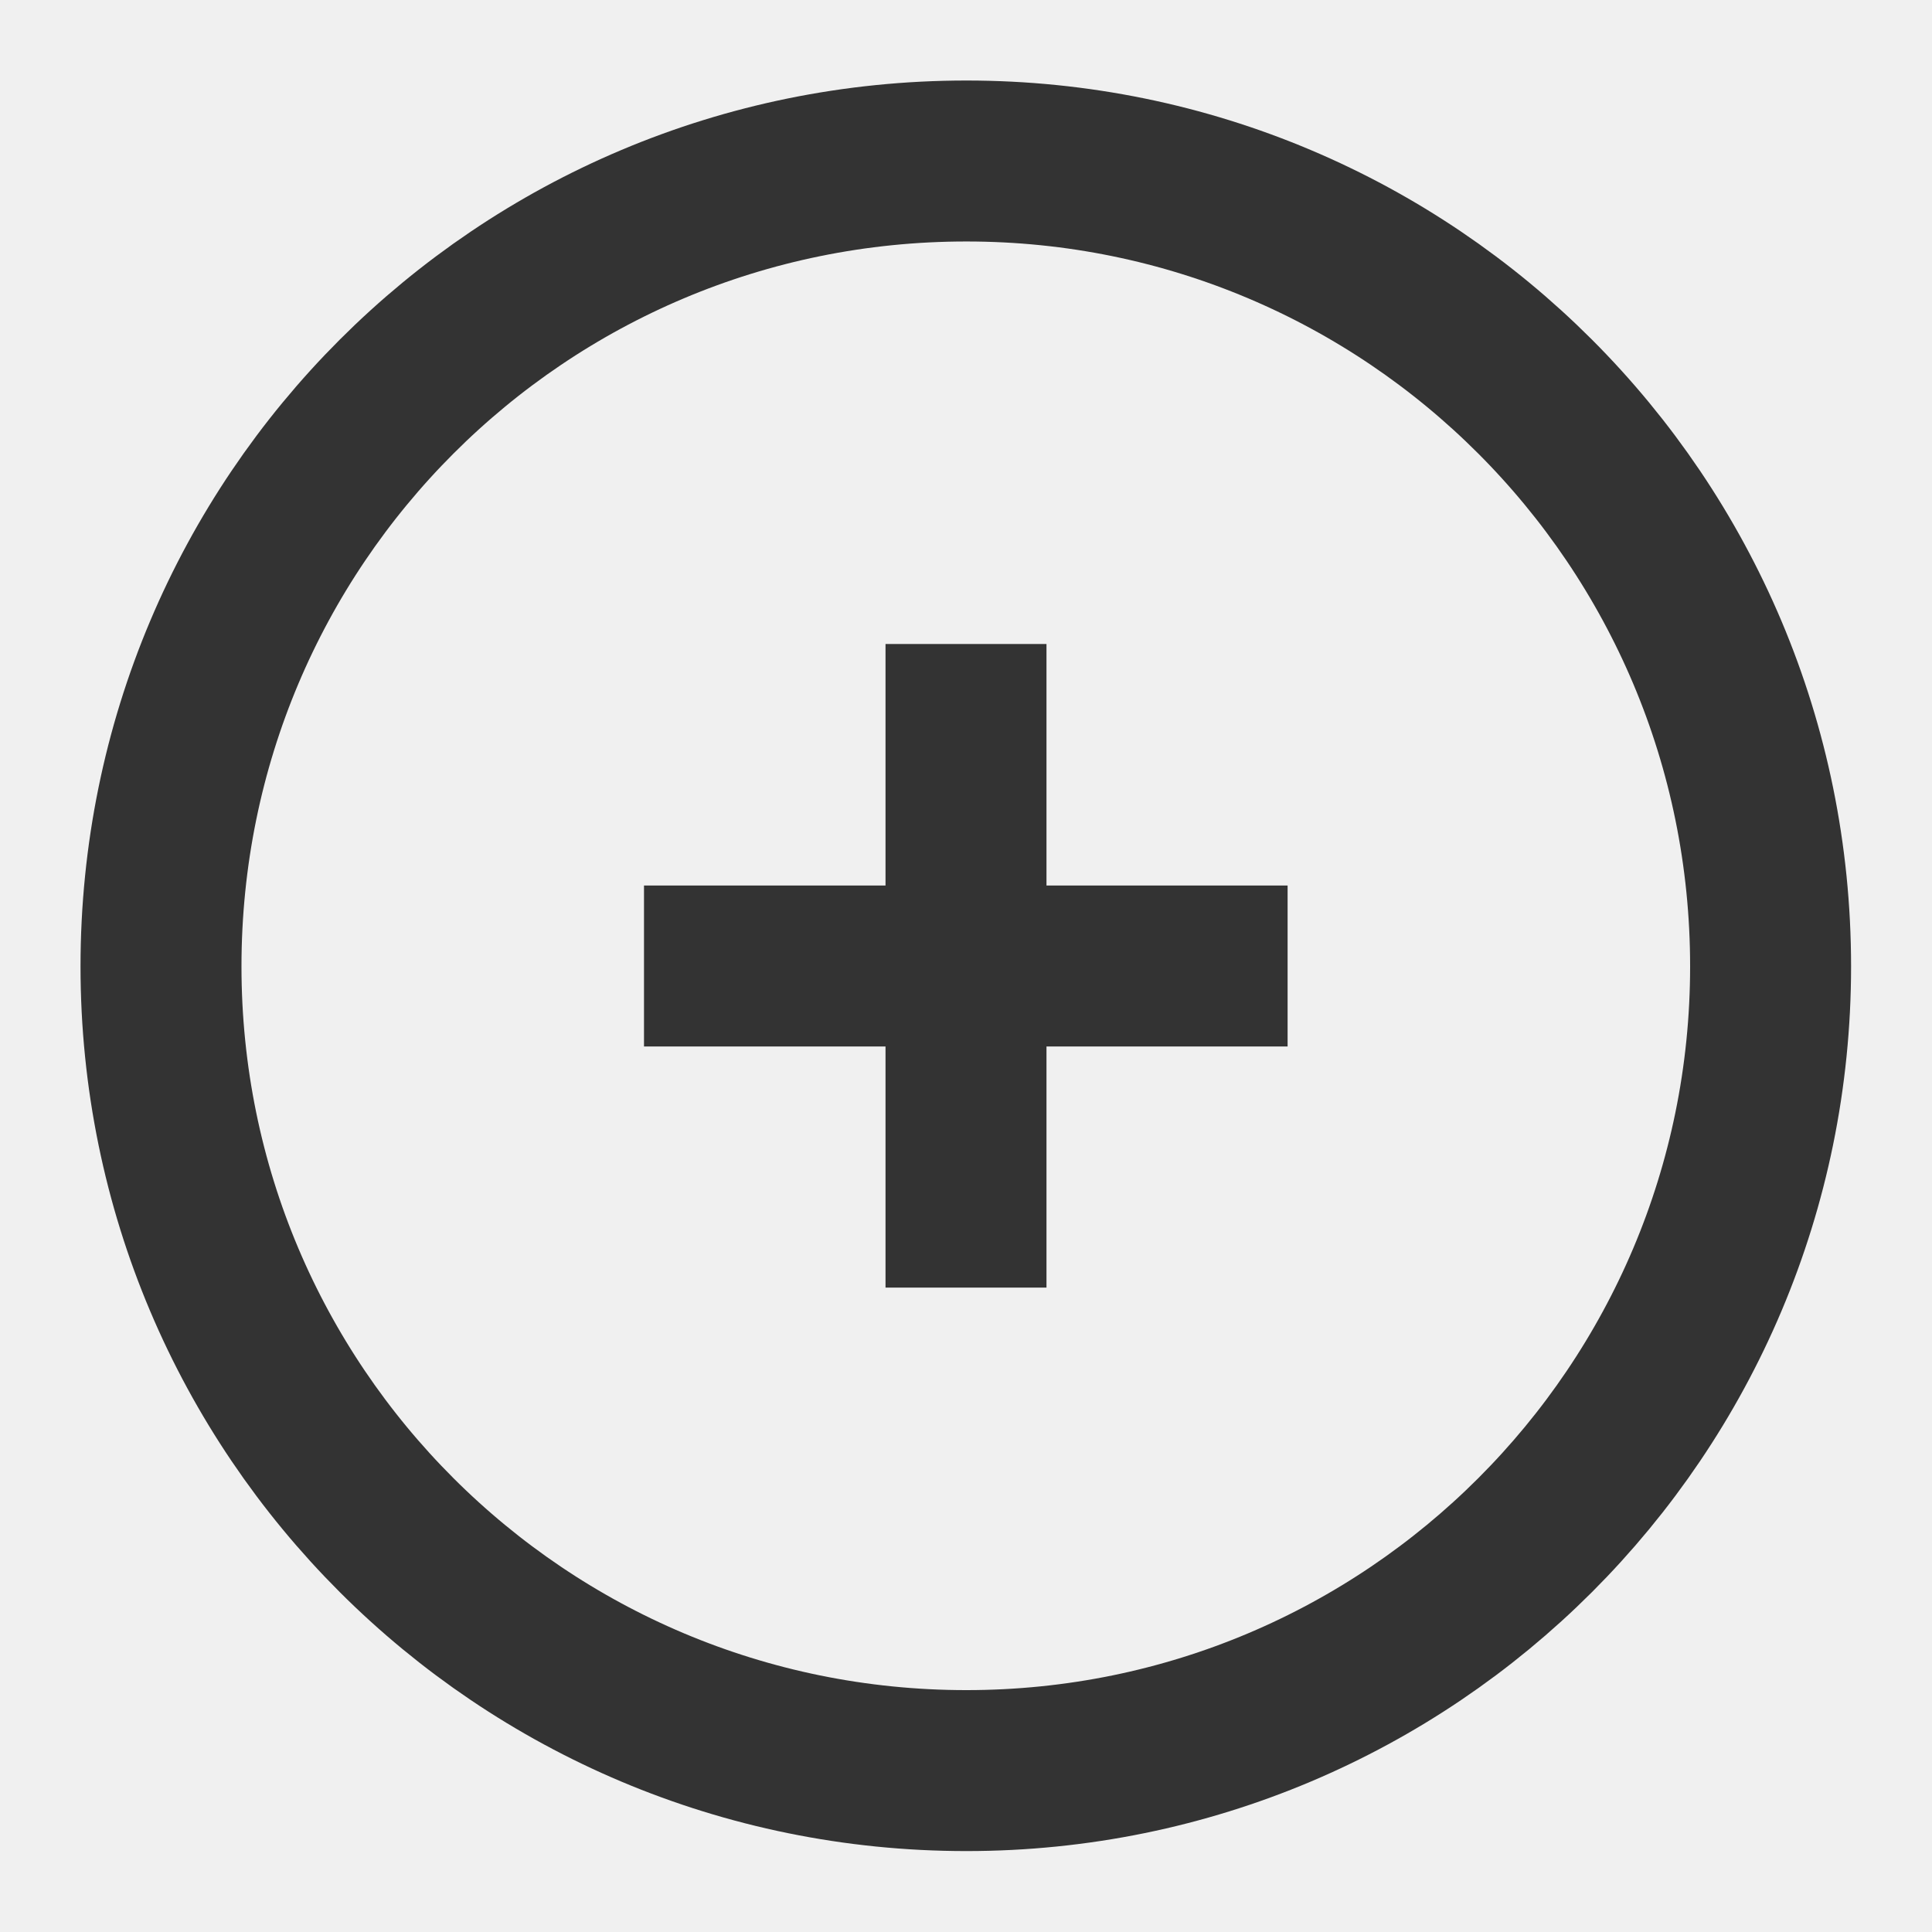
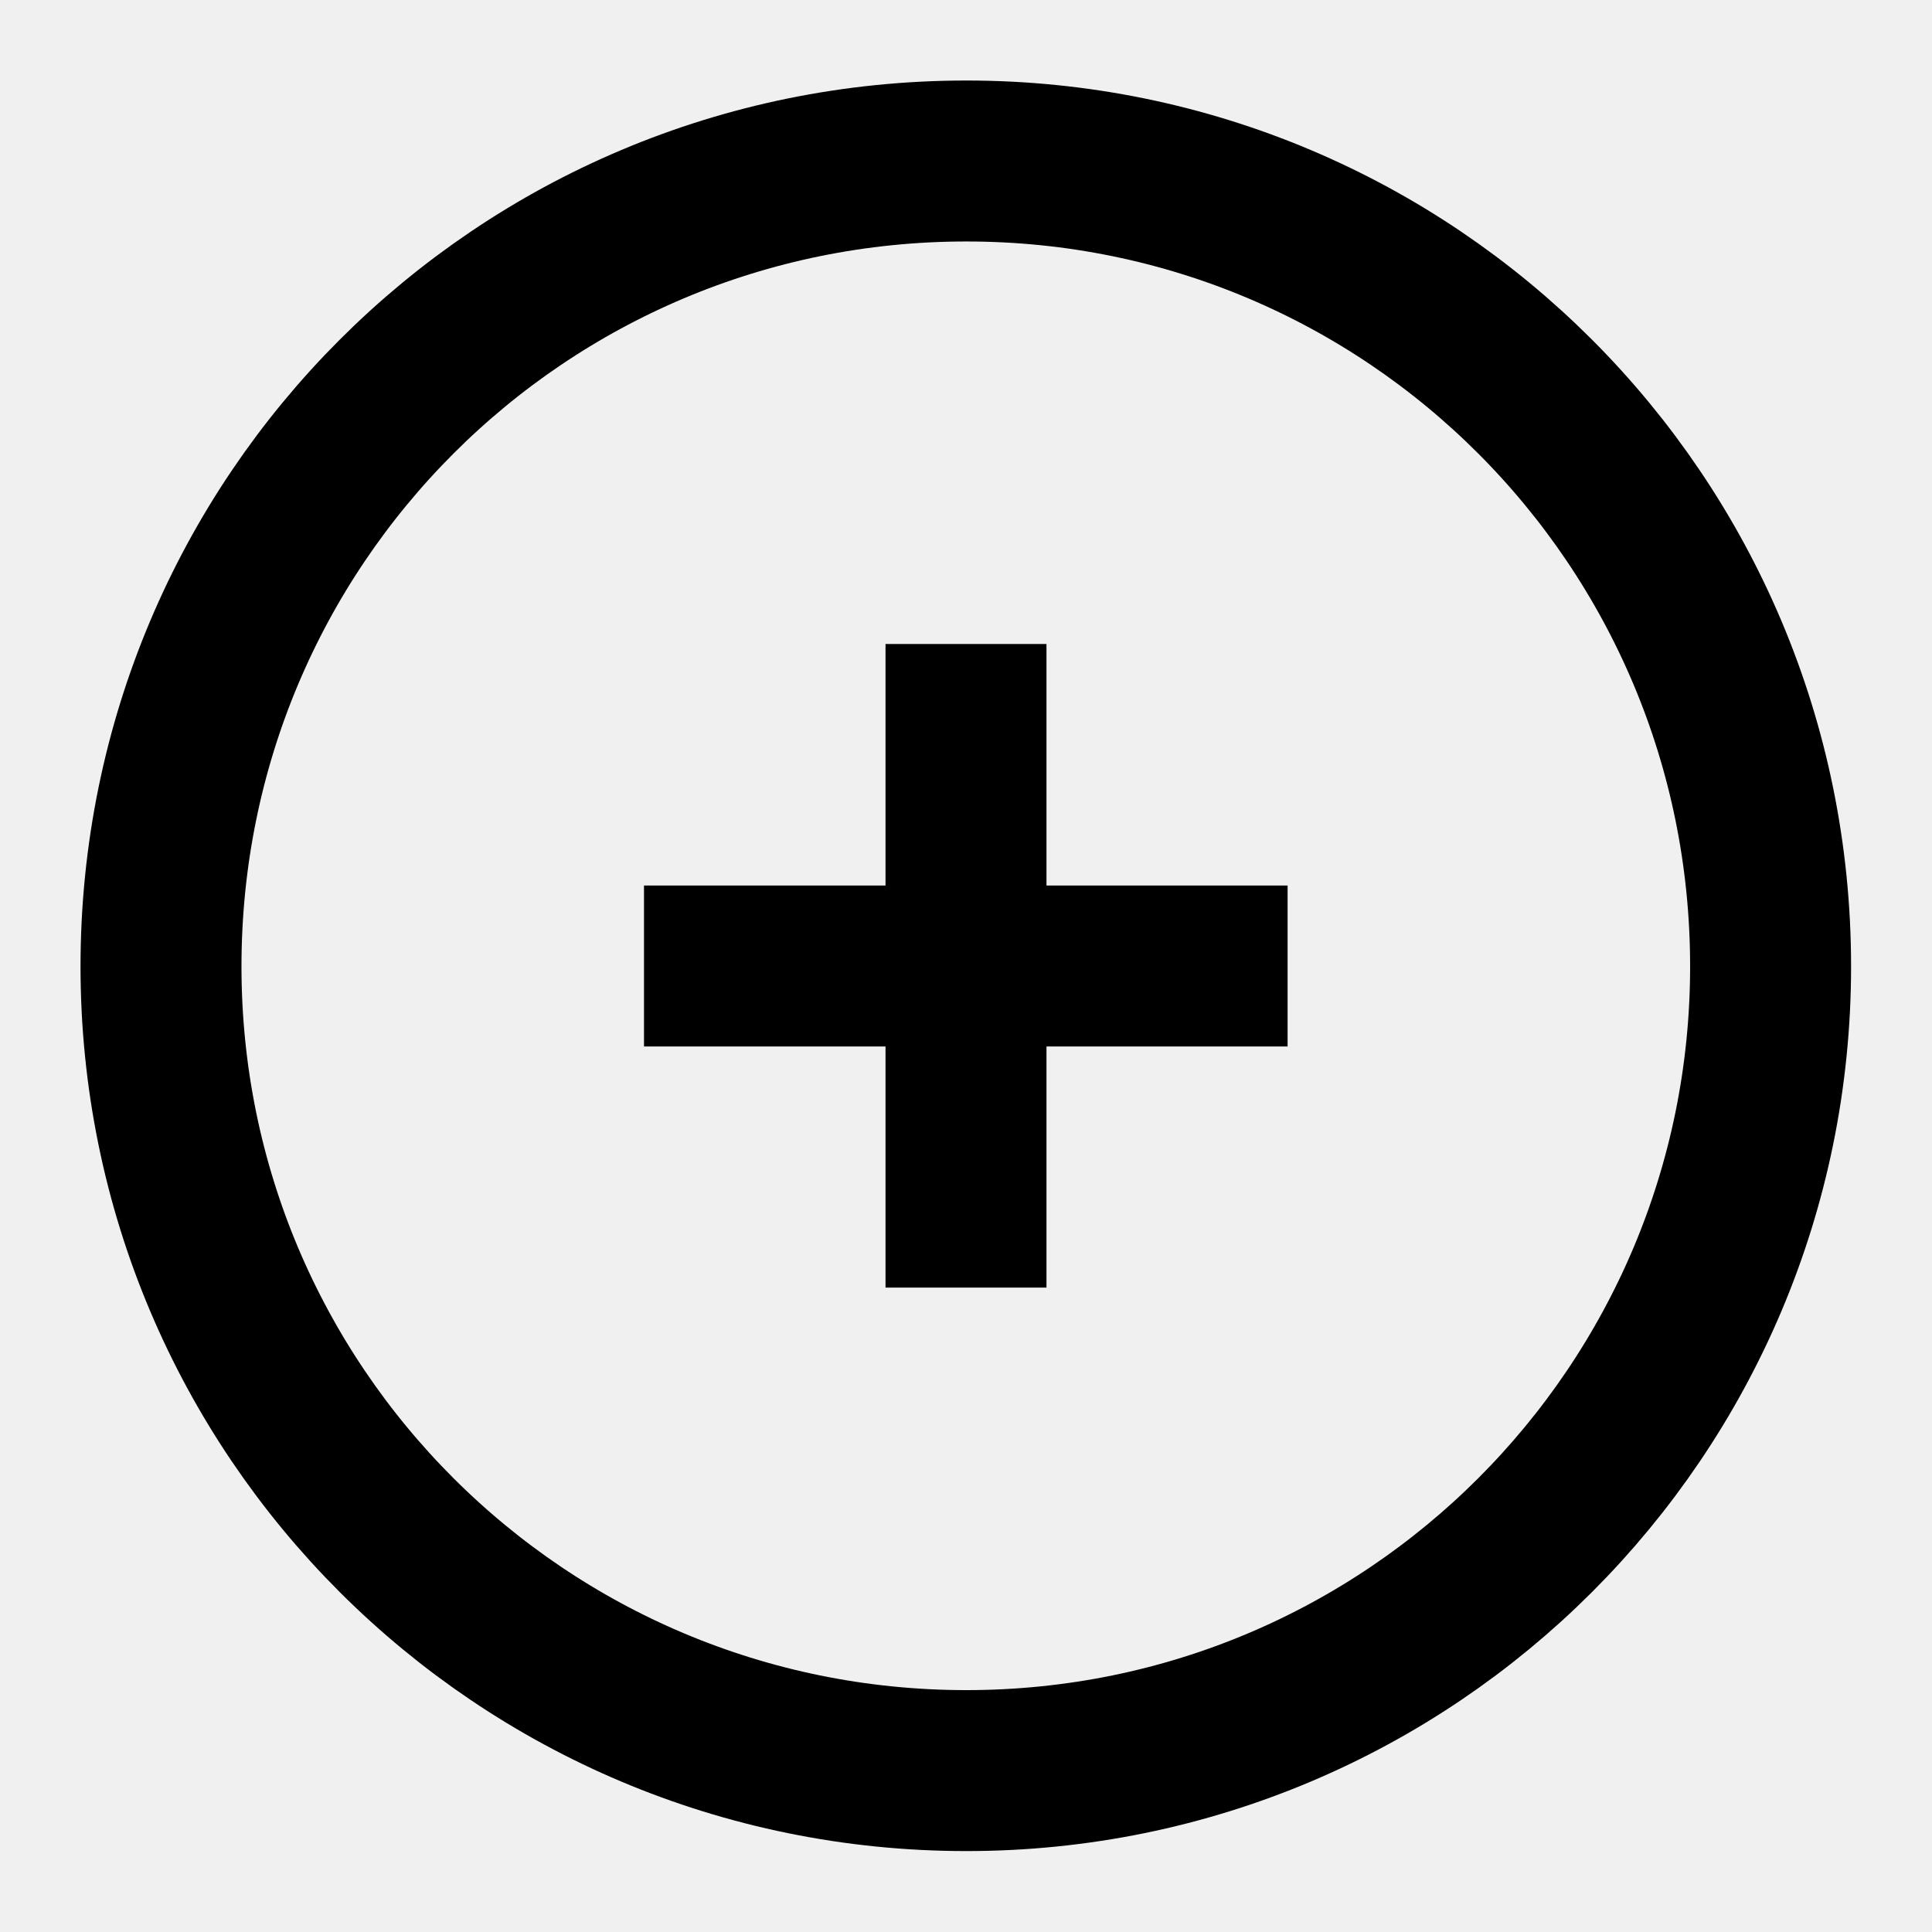
<svg xmlns="http://www.w3.org/2000/svg" xmlns:xlink="http://www.w3.org/1999/xlink" width="16" height="16" fill="none" viewBox="0 0 16 16">
  <defs>
    <rect id="path_0" width="16" height="16" x="0" y="0" />
  </defs>
  <g opacity="1" transform="translate(0 0) rotate(0 8 8)">
    <mask id="bg-mask-0" fill="#fff">
      <use xlink:href="#path_0" />
    </mask>
    <g mask="url(#bg-mask-0)">
-       <path id="路径 1" style="stroke:#333;stroke-width:1.333;stroke-opacity:1;stroke-dasharray:0 0" d="M13.33,6.67C13.33,2.98 10.35,0 6.67,0C2.98,0 0,2.98 0,6.67C0,10.35 2.98,13.33 6.67,13.33C10.35,13.33 13.33,10.35 13.33,6.67Z" transform="translate(1.333333 1.333333) rotate(0 6.666667 6.666667)" />
-       <path id="路径 2" style="stroke:#333;stroke-width:1.333;stroke-opacity:1;stroke-dasharray:0 0" d="M0,0L0,5.33" transform="translate(8 5.333333) rotate(0 0 2.666667)" />
-       <path id="路径 3" style="stroke:#333;stroke-width:1.333;stroke-opacity:1;stroke-dasharray:0 0" d="M0,0L5.33,0" transform="translate(5.333333 8) rotate(0 2.666667 0)" />
+       <path id="路径 1" style="stroke:currentColor;stroke-width:1.333;stroke-opacity:1;stroke-dasharray:0 0" d="M13.33,6.67C13.33,2.98 10.35,0 6.67,0C2.98,0 0,2.98 0,6.67C0,10.35 2.98,13.33 6.67,13.33C10.35,13.33 13.33,10.35 13.33,6.67Z" transform="translate(1.333333 1.333333) rotate(0 6.666667 6.666667)" />
+       <path id="路径 2" style="stroke:currentColor;stroke-width:1.333;stroke-opacity:1;stroke-dasharray:0 0" d="M0,0L0,5.33" transform="translate(8 5.333333) rotate(0 0 2.666667)" />
+       <path id="路径 3" style="stroke:currentColor;stroke-width:1.333;stroke-opacity:1;stroke-dasharray:0 0" d="M0,0L5.33,0" transform="translate(5.333333 8) rotate(0 2.666667 0)" />
    </g>
  </g>
</svg>
